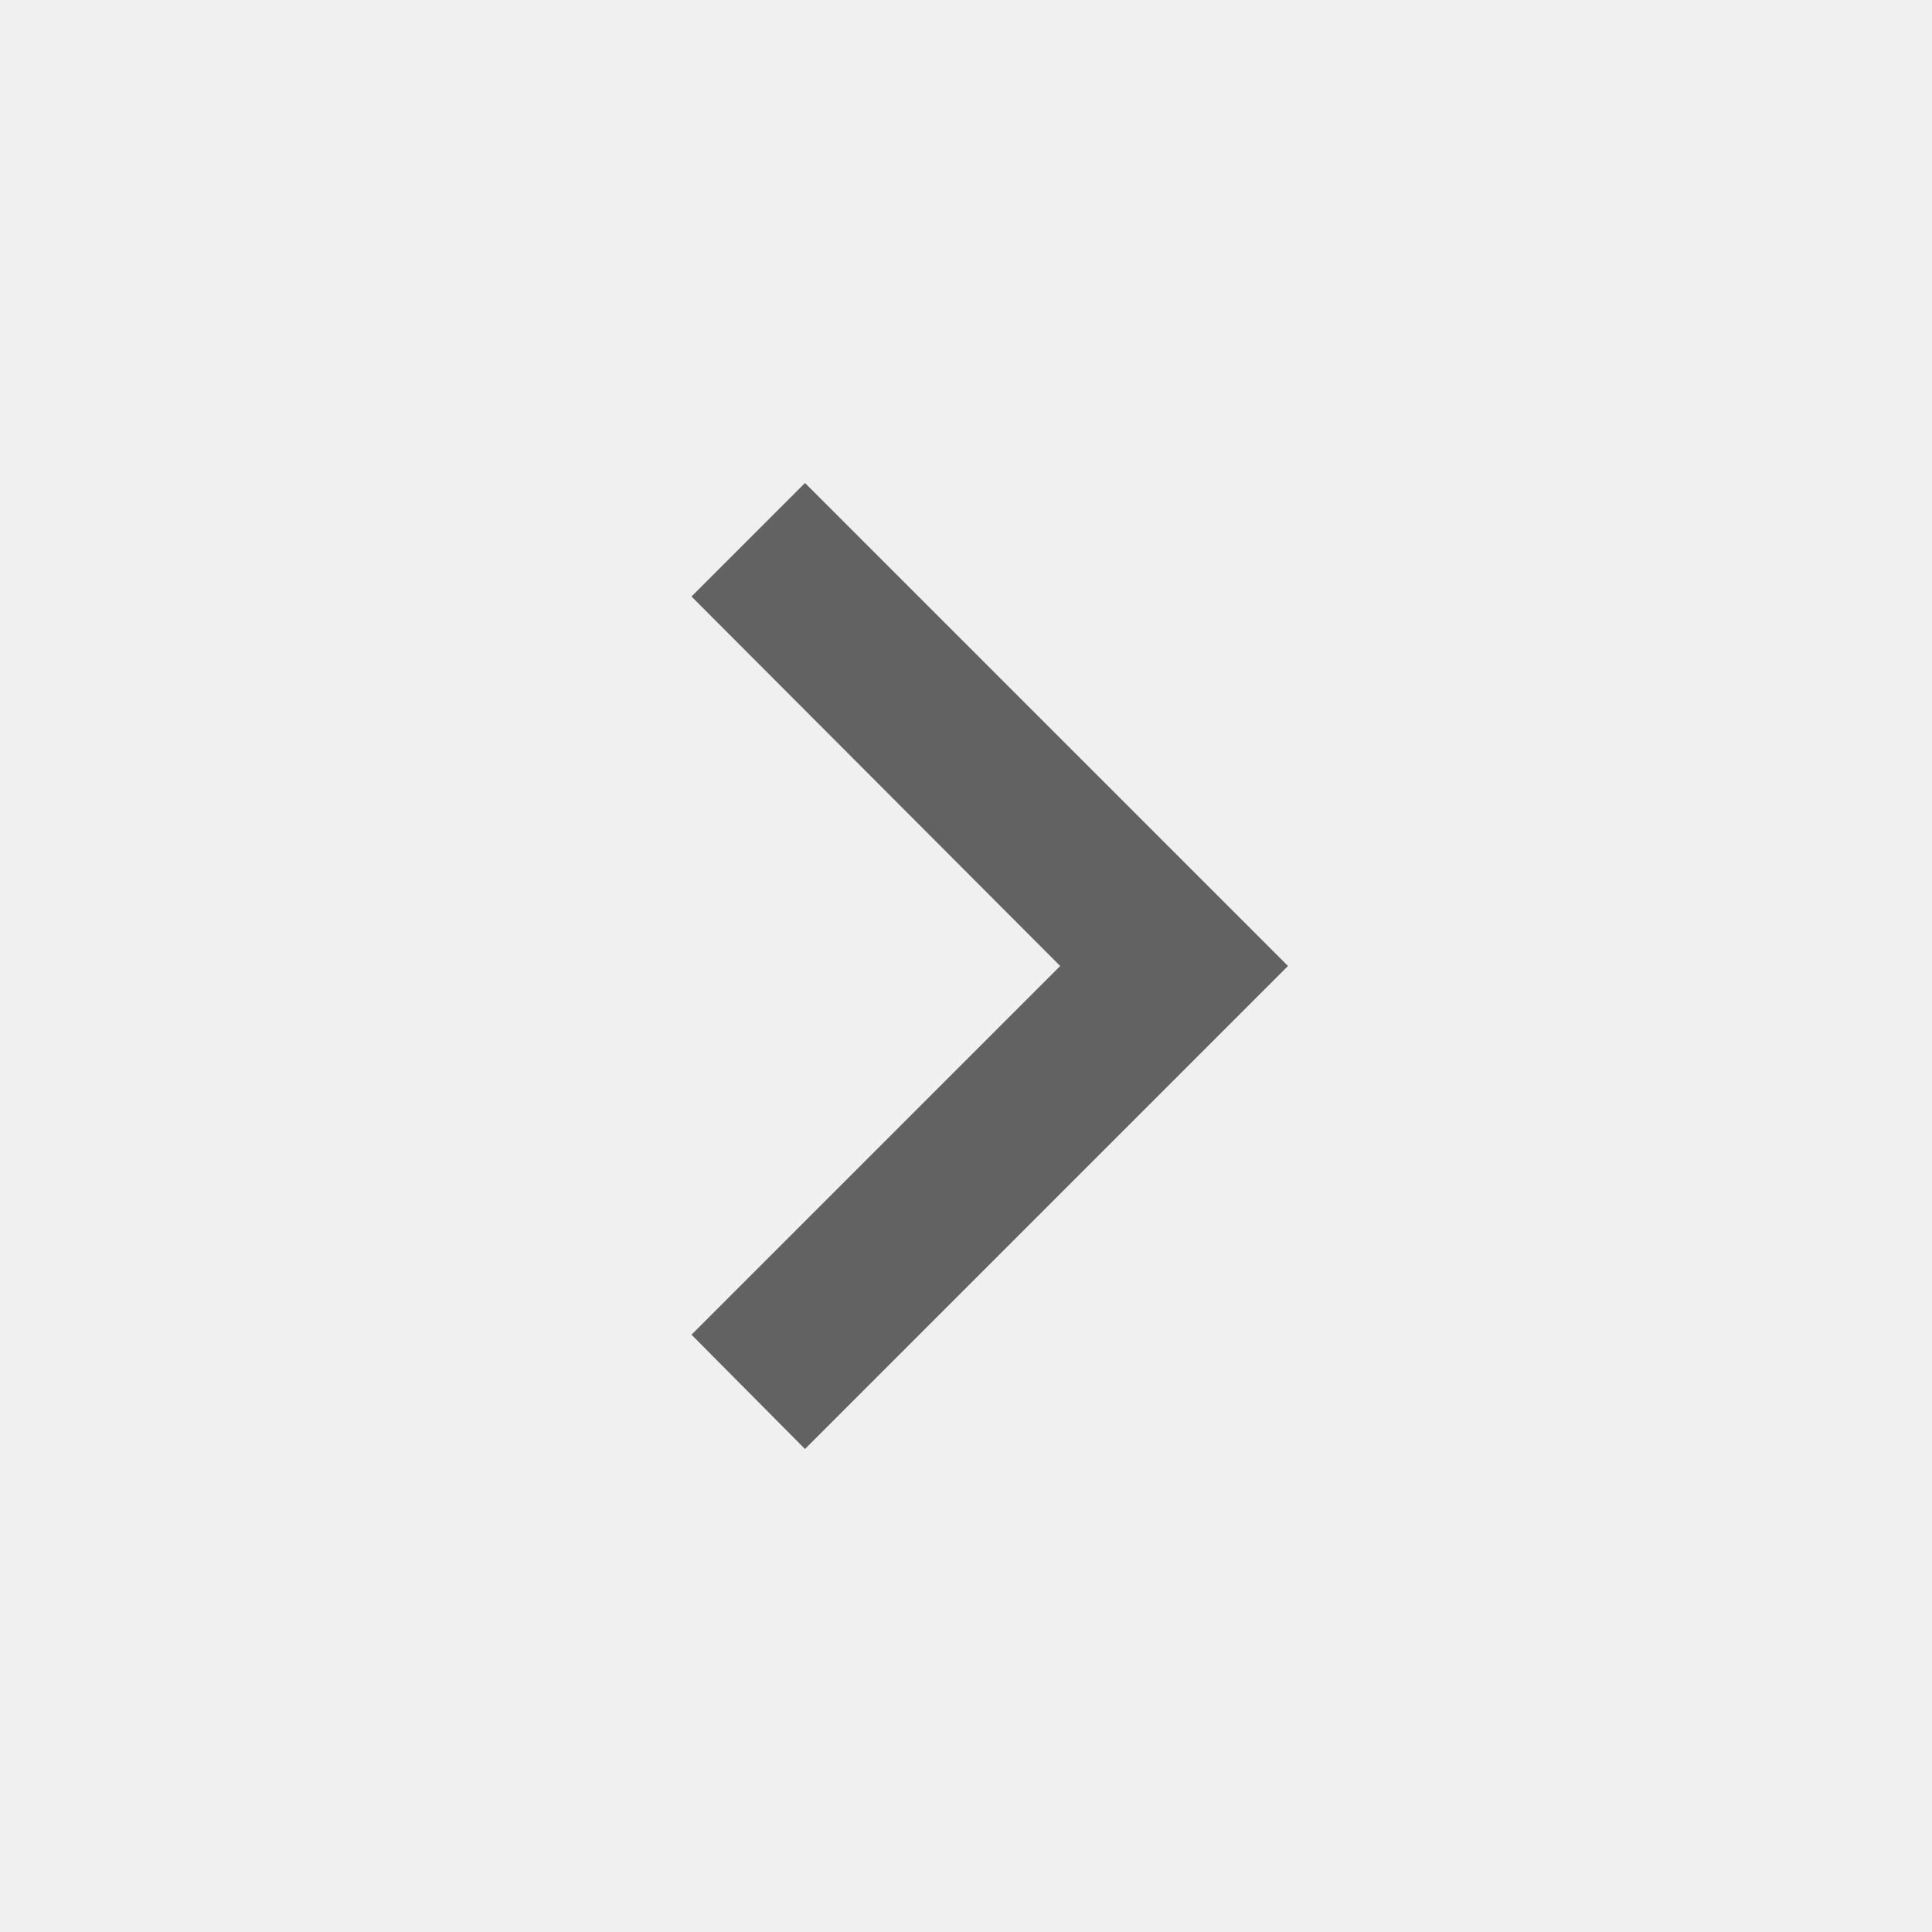
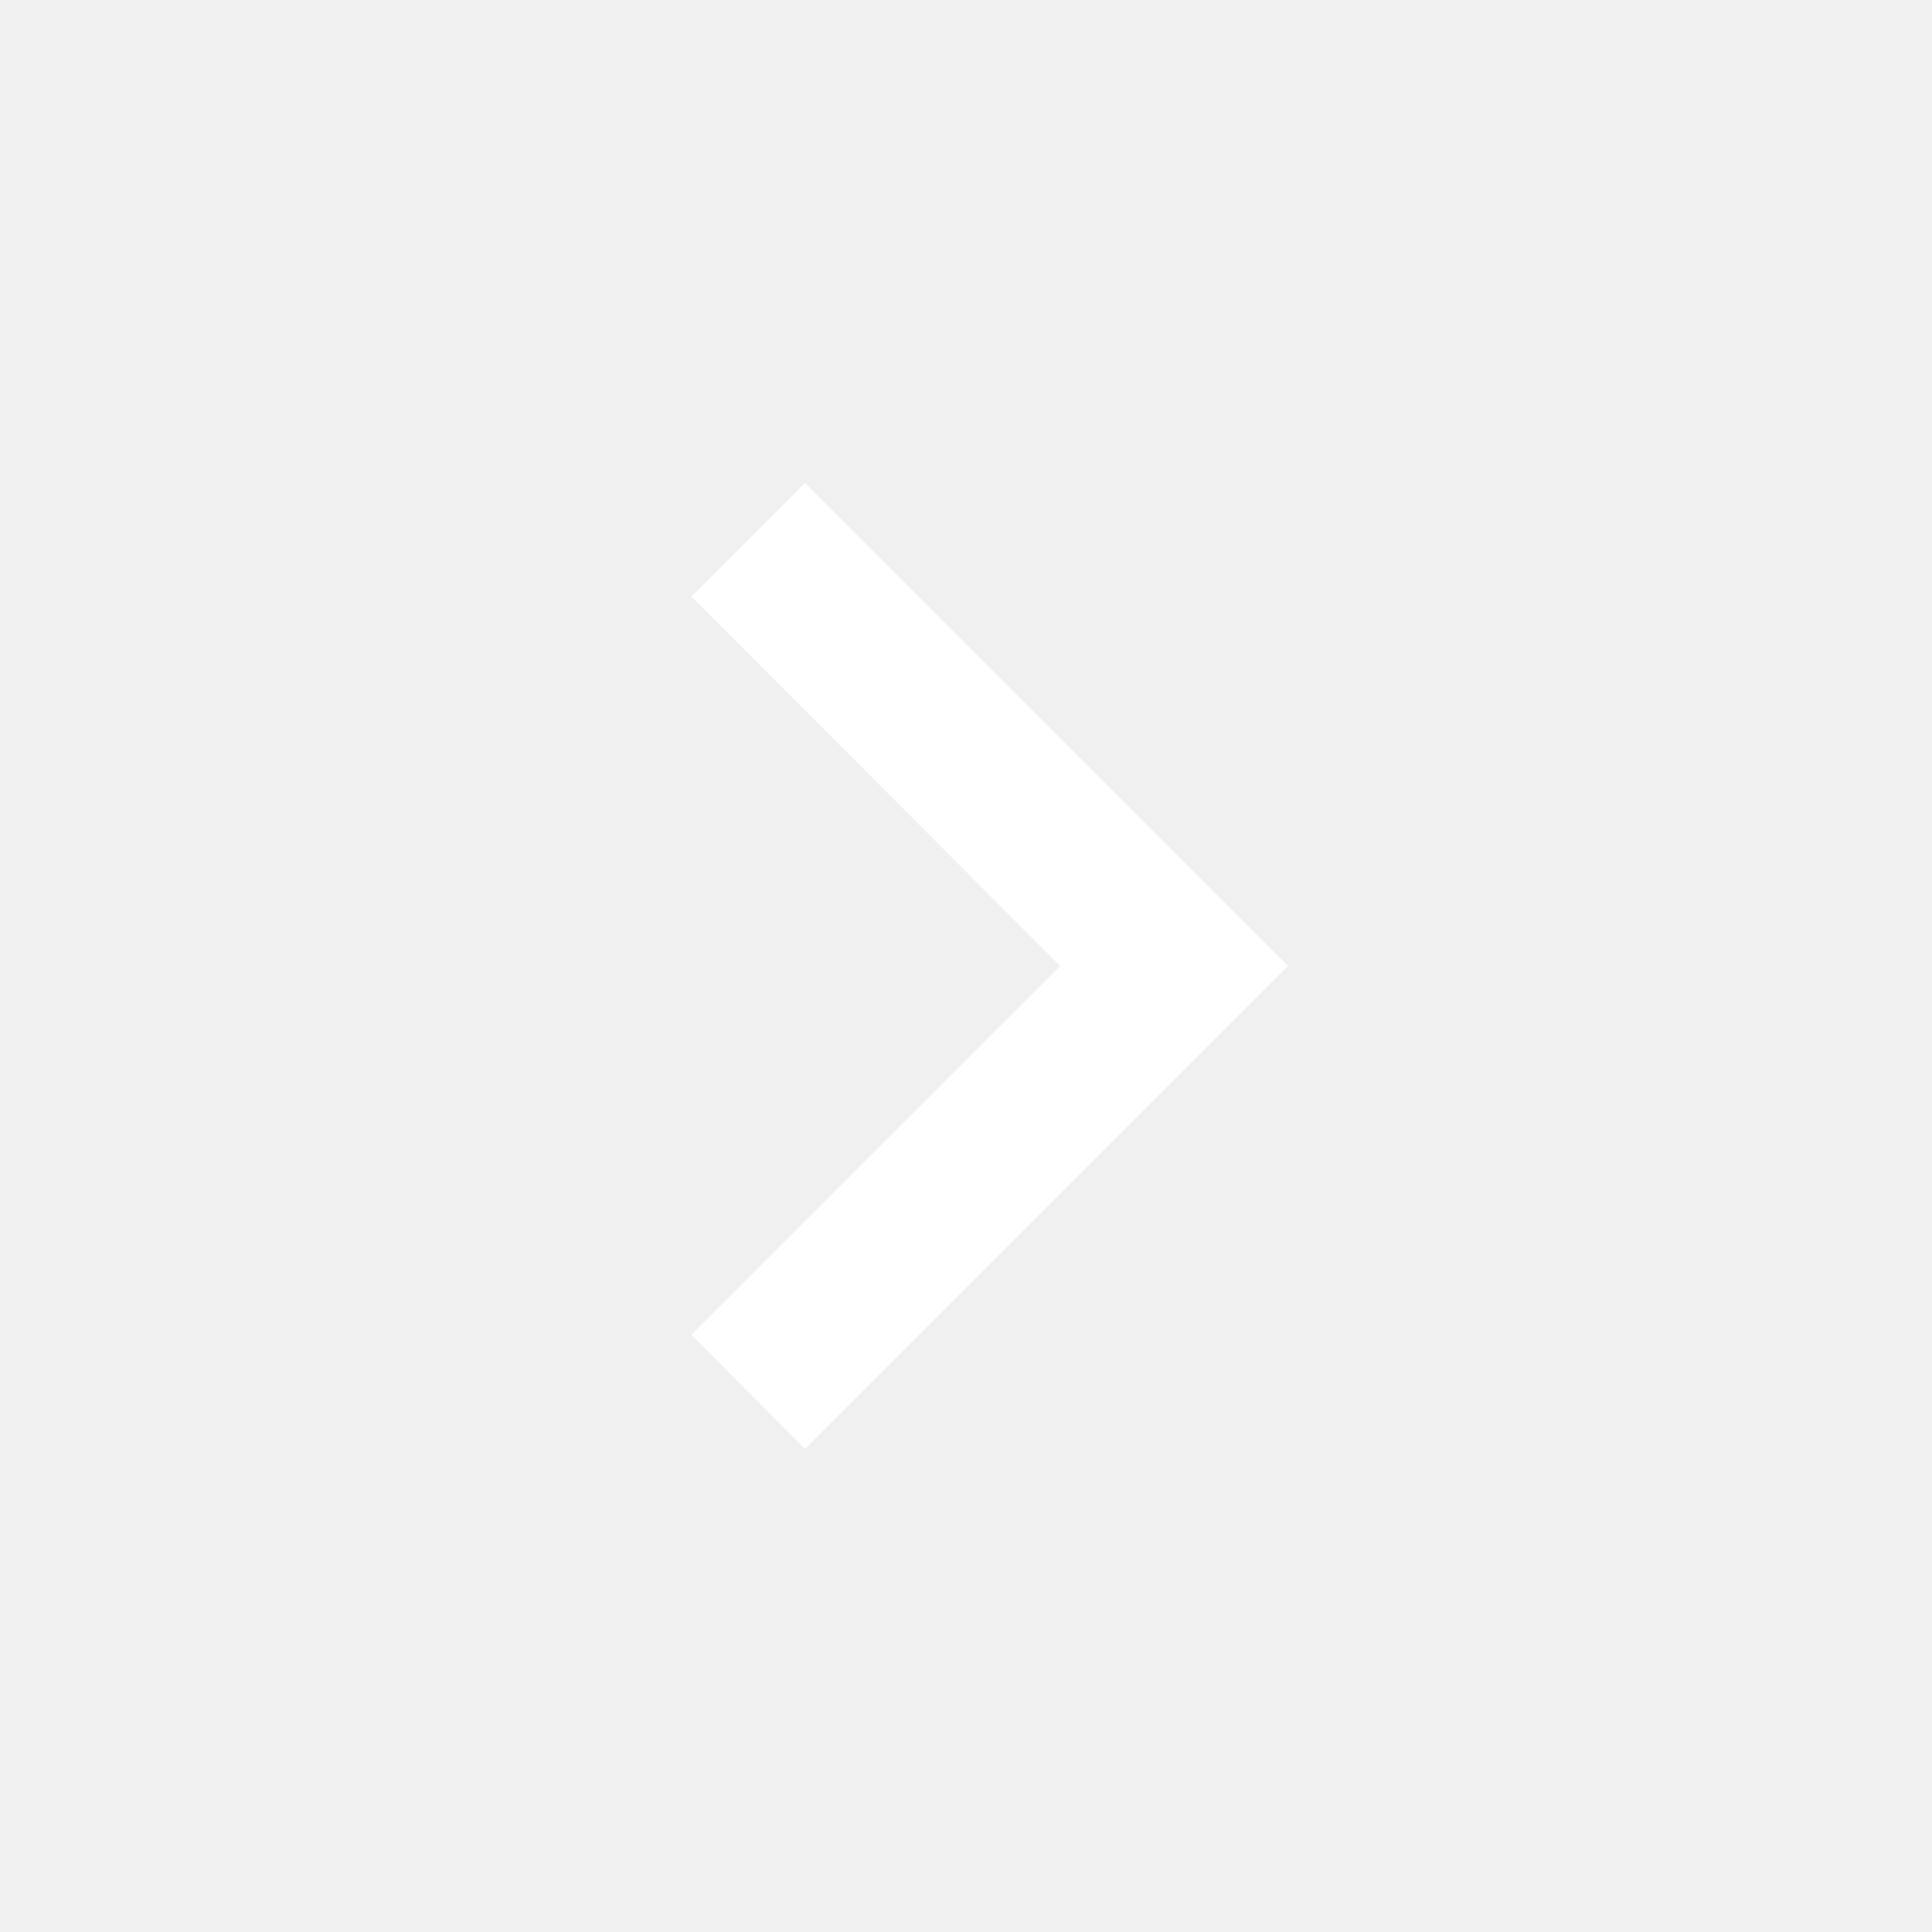
<svg xmlns="http://www.w3.org/2000/svg" aria-hidden="true" focusable="false" width="1em" height="1em" style="-ms-transform: rotate(360deg); -webkit-transform: rotate(360deg); transform: rotate(360deg);" preserveAspectRatio="xMidYMid meet" viewBox="0 0 24 24">
-   <path d="M8.59 16.58L13.17 12L8.59 7.41L10 6l6 6l-6 6l-1.41-1.42z" fill="#626262" />
+   <path d="M8.59 16.58L13.17 12L8.59 7.41L10 6l6 6l-6 6l-1.41-1.42z" fill="#ffffff" />
</svg>
